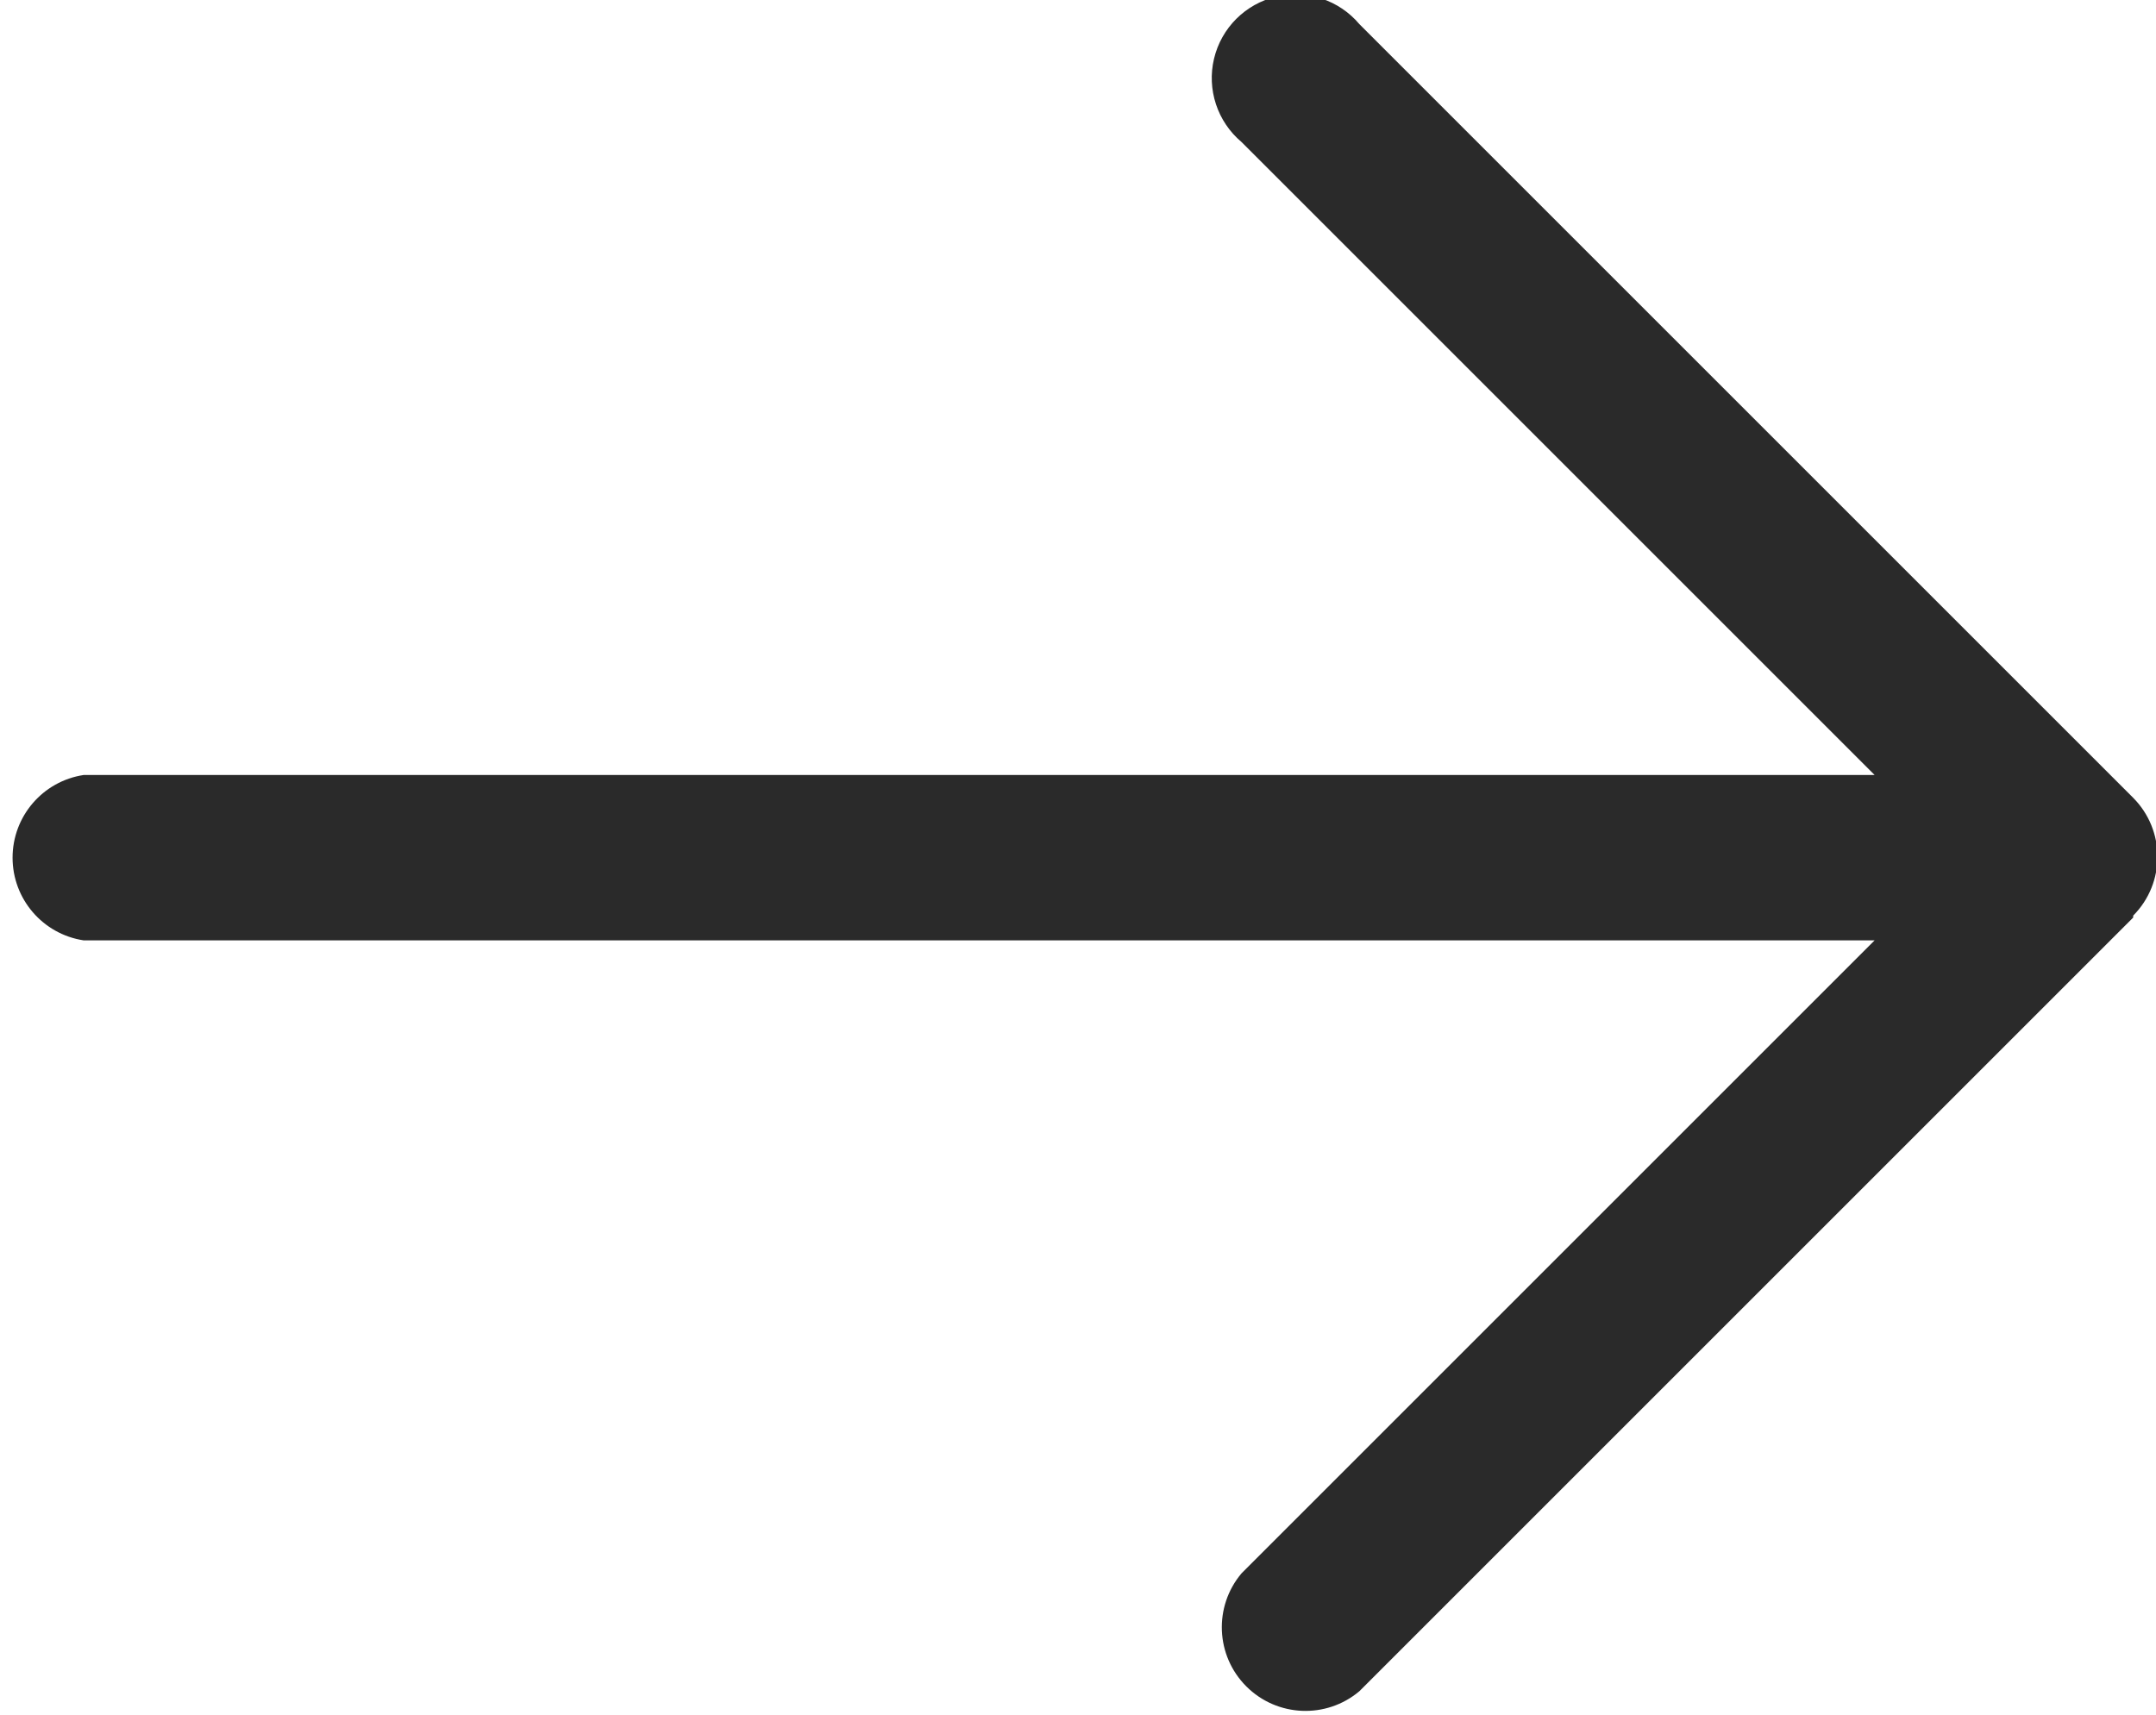
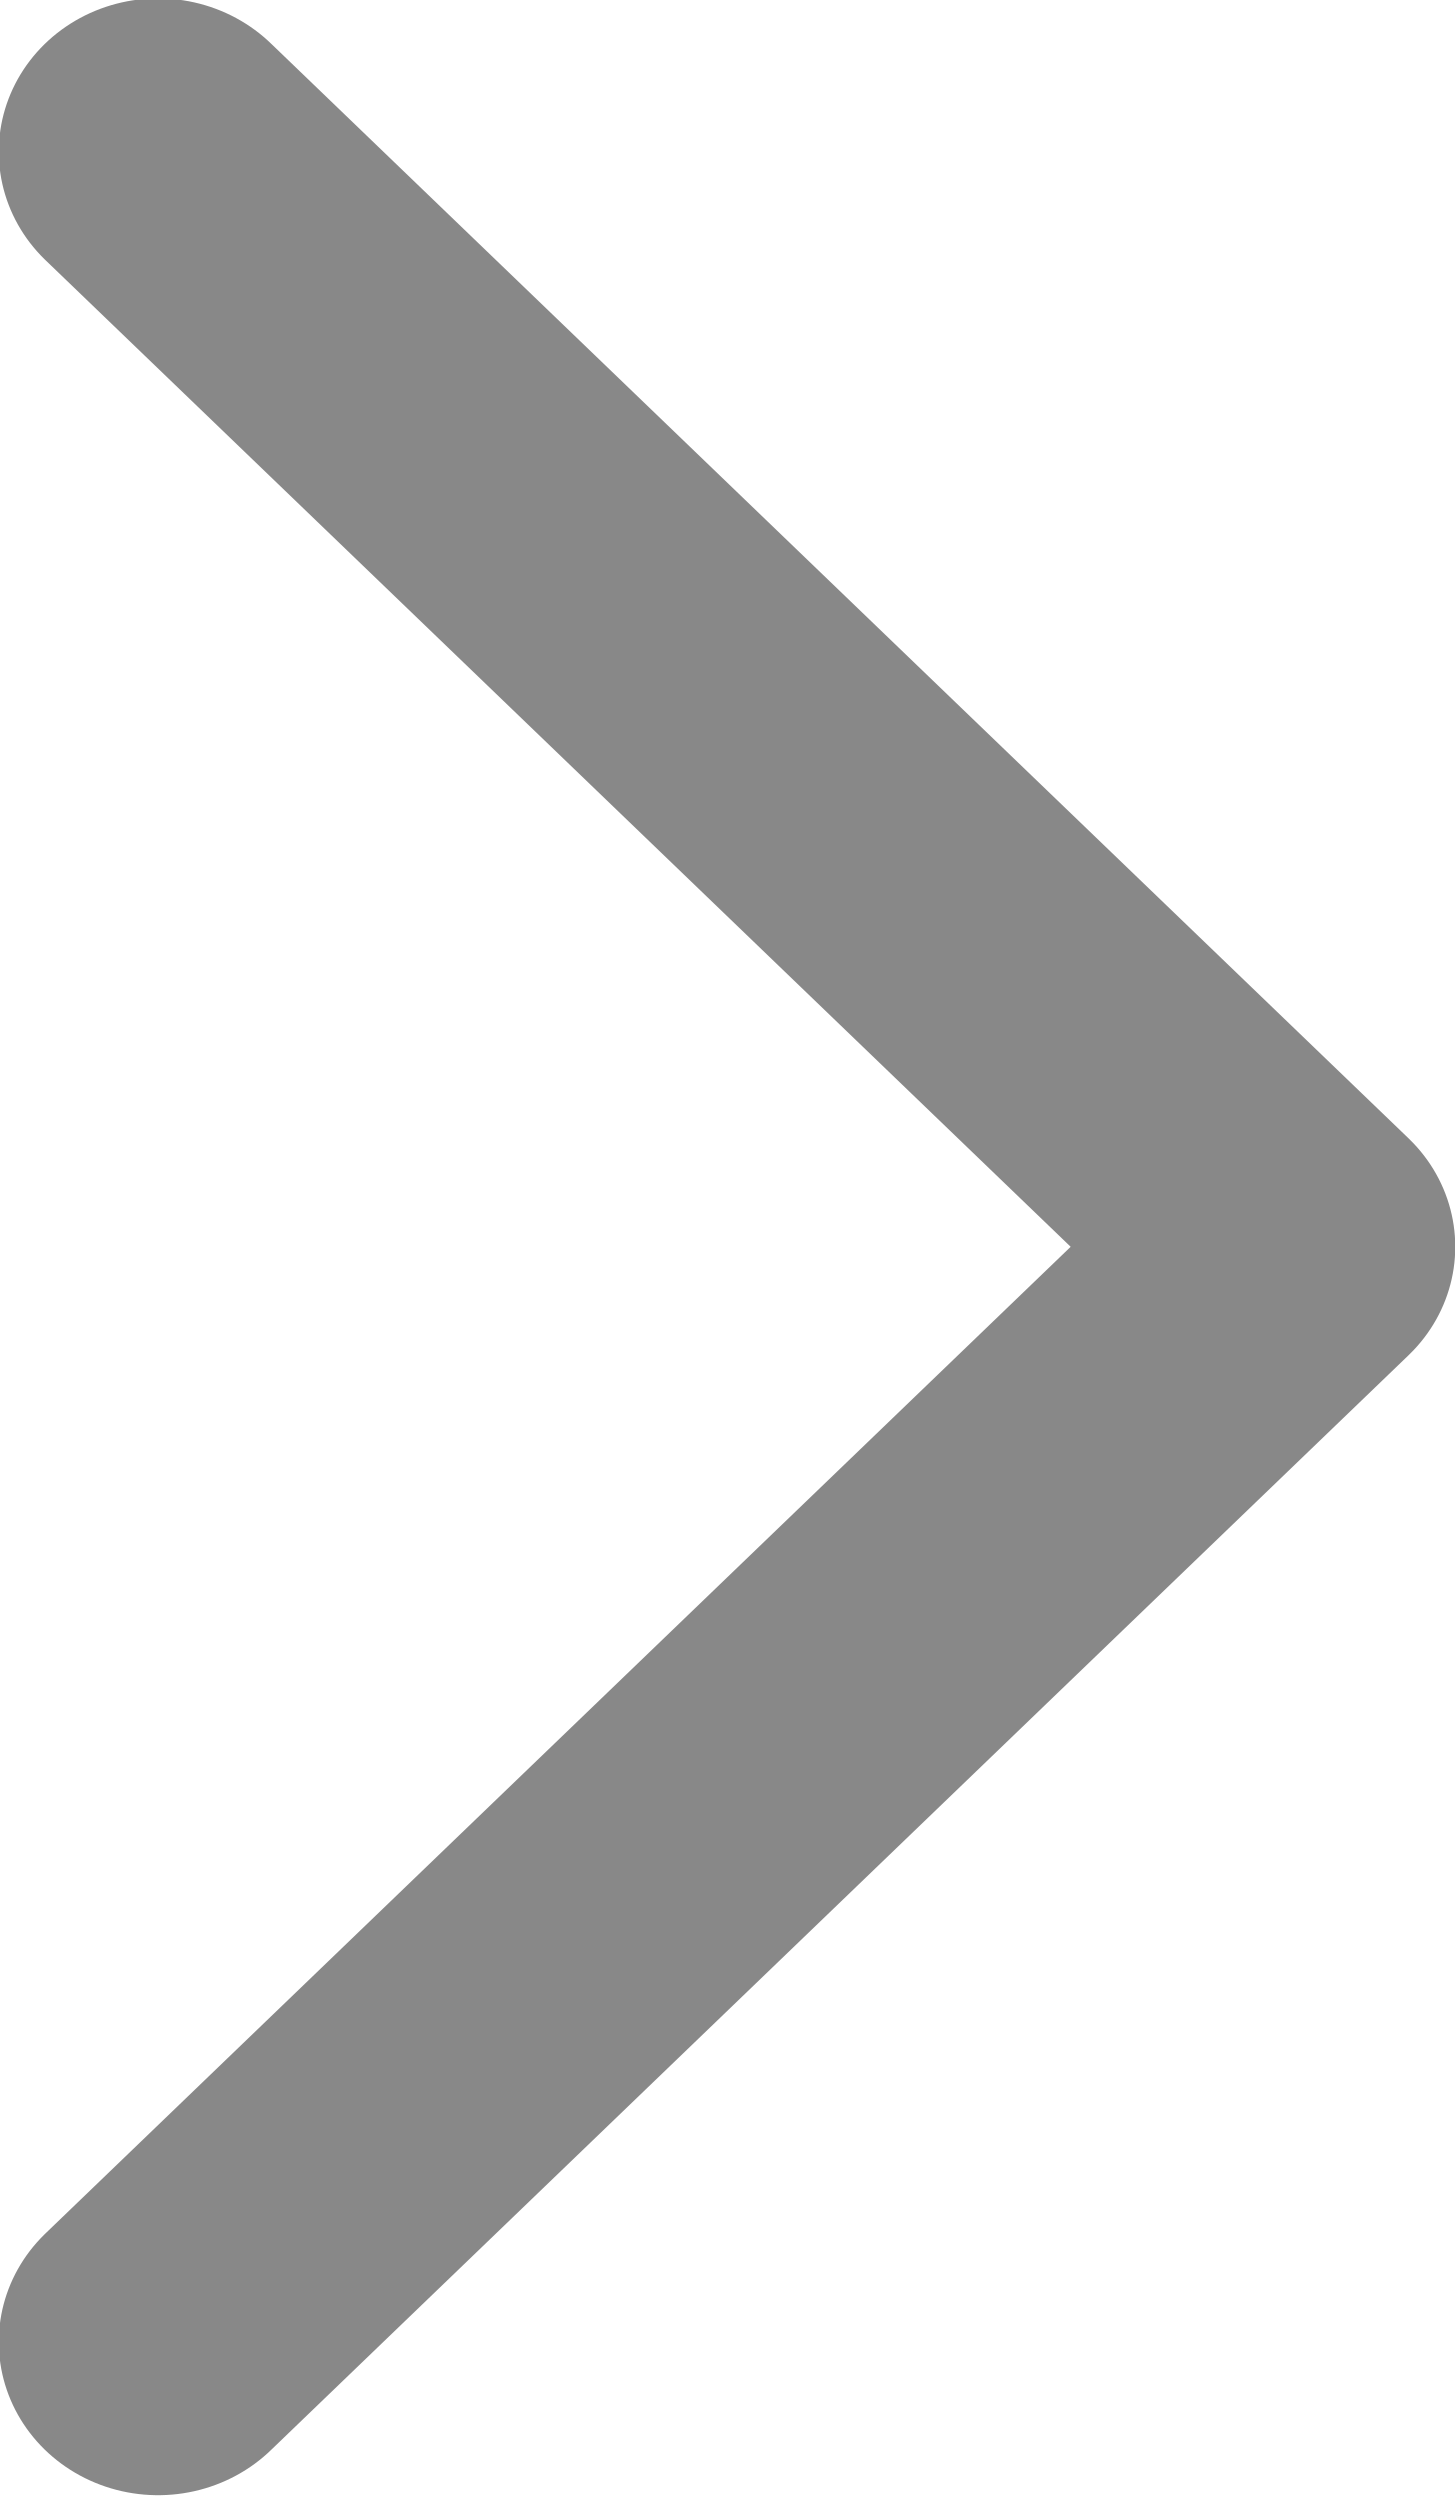
- <svg xmlns="http://www.w3.org/2000/svg" viewBox="0 0 1.134 0.902">
-   <path data-name="arrow-right-Regular" d="m47.044 152.879-.407.407a.044.044 0 0 1-.062-.062l.333-.333h-.942a.044.044 0 0 1 0-.087h.942l-.333-.333a.044.044 0 1 1 .062-.062l.407.407a.044.044 0 0 1 0 .062z" style="fill:#2a2a2a;fill-opacity:1;stroke-width:.265" transform="translate(-45.922 -152.3963)" />
+ <svg xmlns="http://www.w3.org/2000/svg" viewBox="0 0 1.85 3.18">
+   <g style="stroke-width:1.118">
+     <g style="fill:none;stroke-width:1.118">
+       <path d="m9 6 6 6-6 6" stroke="currentColor" stroke-width="1.68" stroke-linecap="round" stroke-linejoin="round" style="stroke:#888888;stroke-opacity:1" transform="matrix(.24123 0 0 .23216 -1.97 -1.2)" />
+     </g>
+   </g>
</svg>
